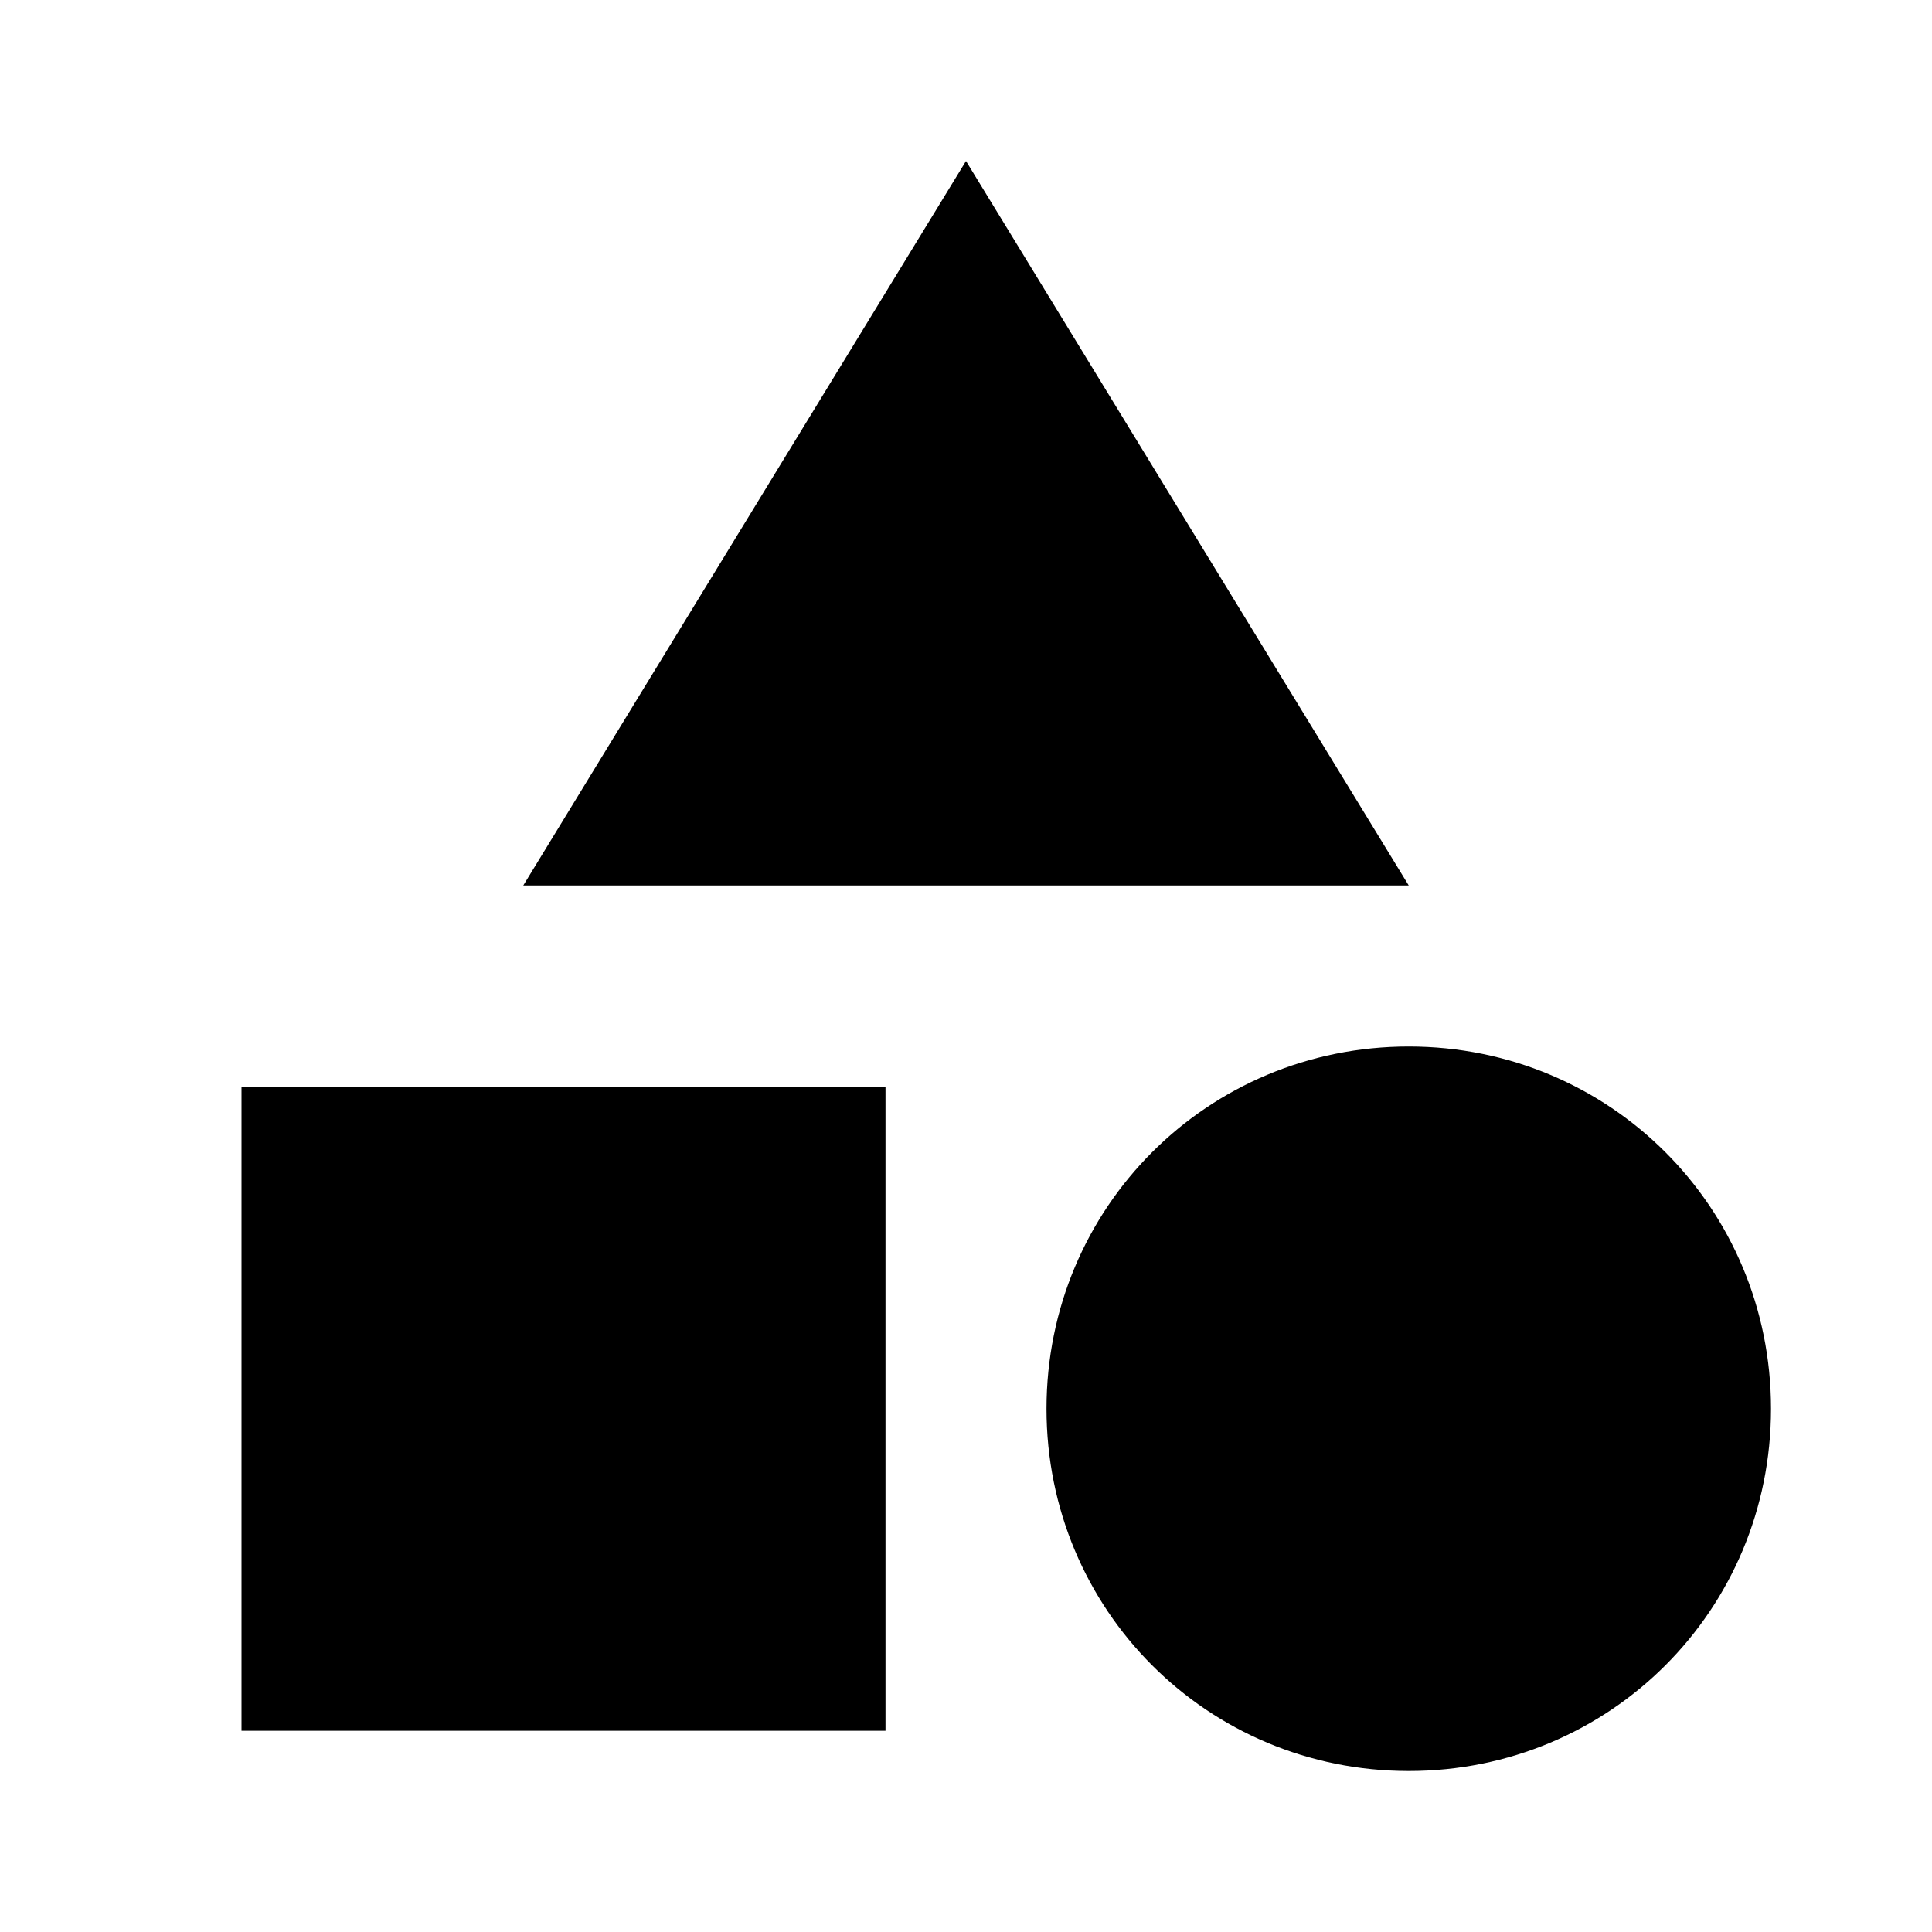
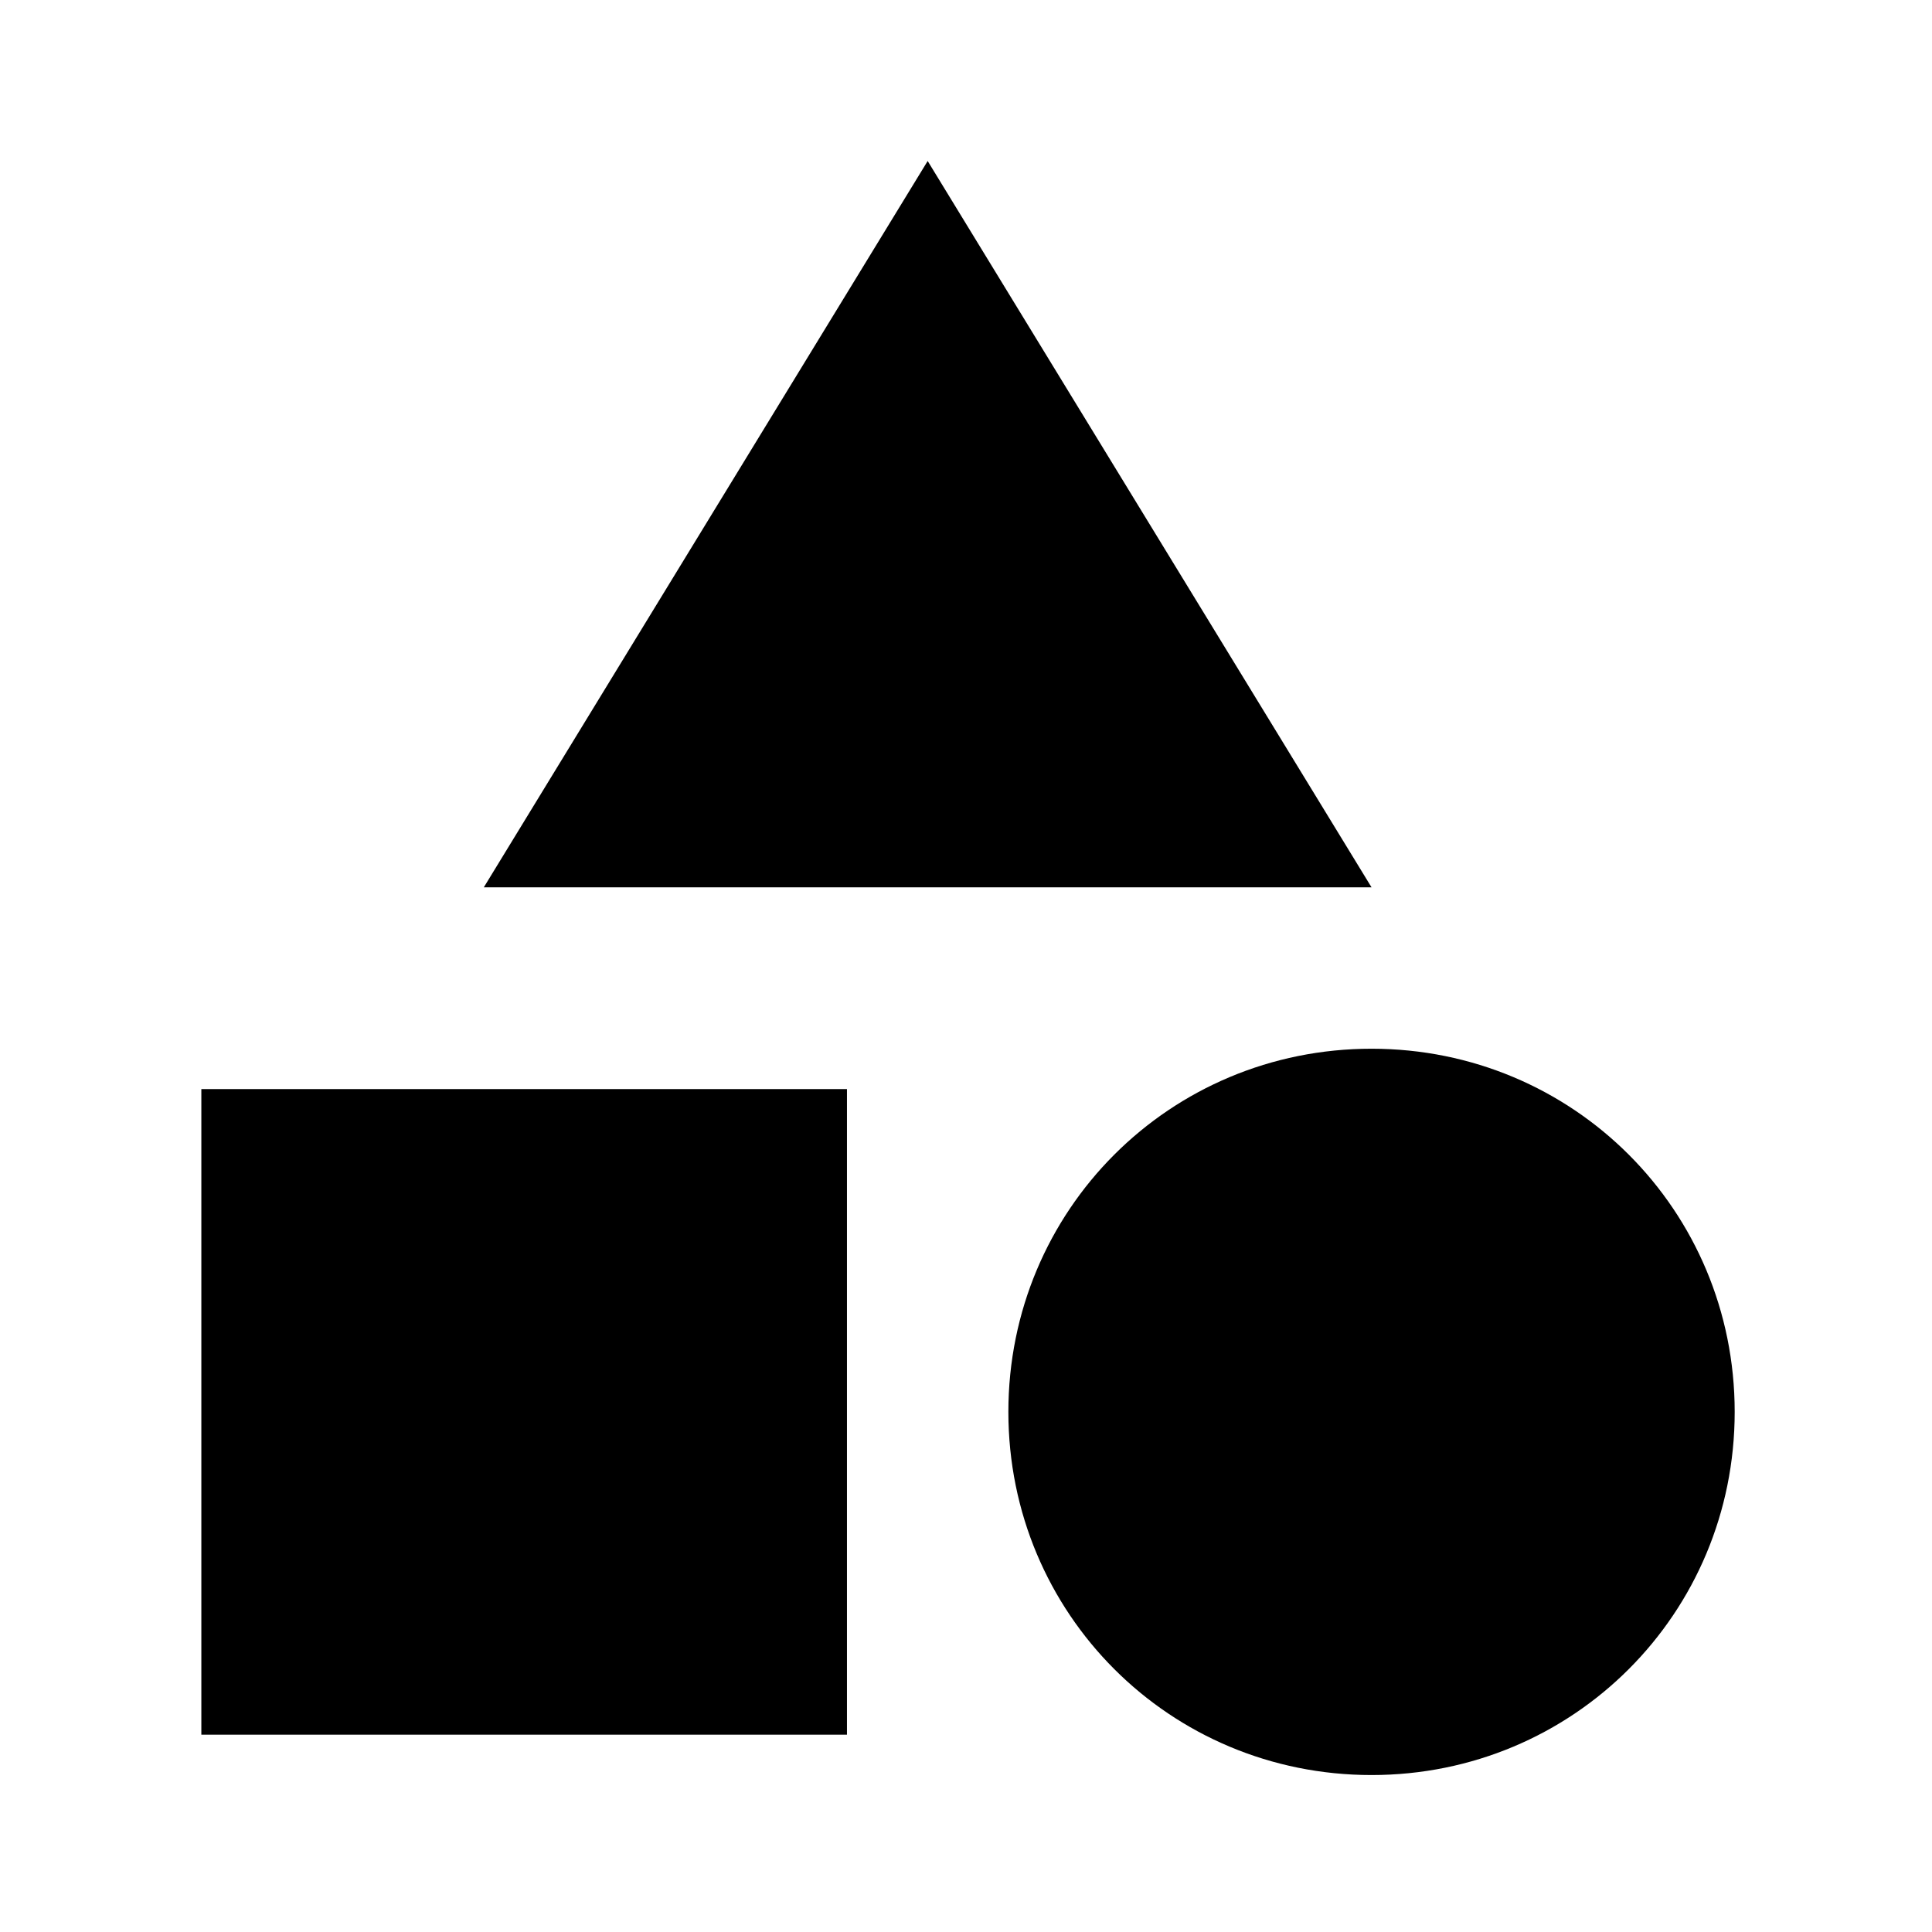
<svg xmlns="http://www.w3.org/2000/svg" id="icon" viewBox="0 0 24 24">
-   <path d="M11,13.5V21.5H3V13.5H11M12,2L17.5,11H6.5L12,2M17.5,13C20,13 22,15 22,17.5C22,20 20,22 17.5,22C15,22 13,20 13,17.5C13,15 15,13 17.5,13Z" />
+   <g transform="translate(-0.5063 -0.005) scale(1.00251)">
+     <path d="M11,13.5V21.5H3V13.5H11M12,2L17.5,11H6.5L12,2M17.5,13C20,13 22,15 22,17.5C22,20 20,22 17.5,22C15,22 13,20 13,17.5C13,15 15,13 17.5,13Z" />
+   </g>
</svg>
